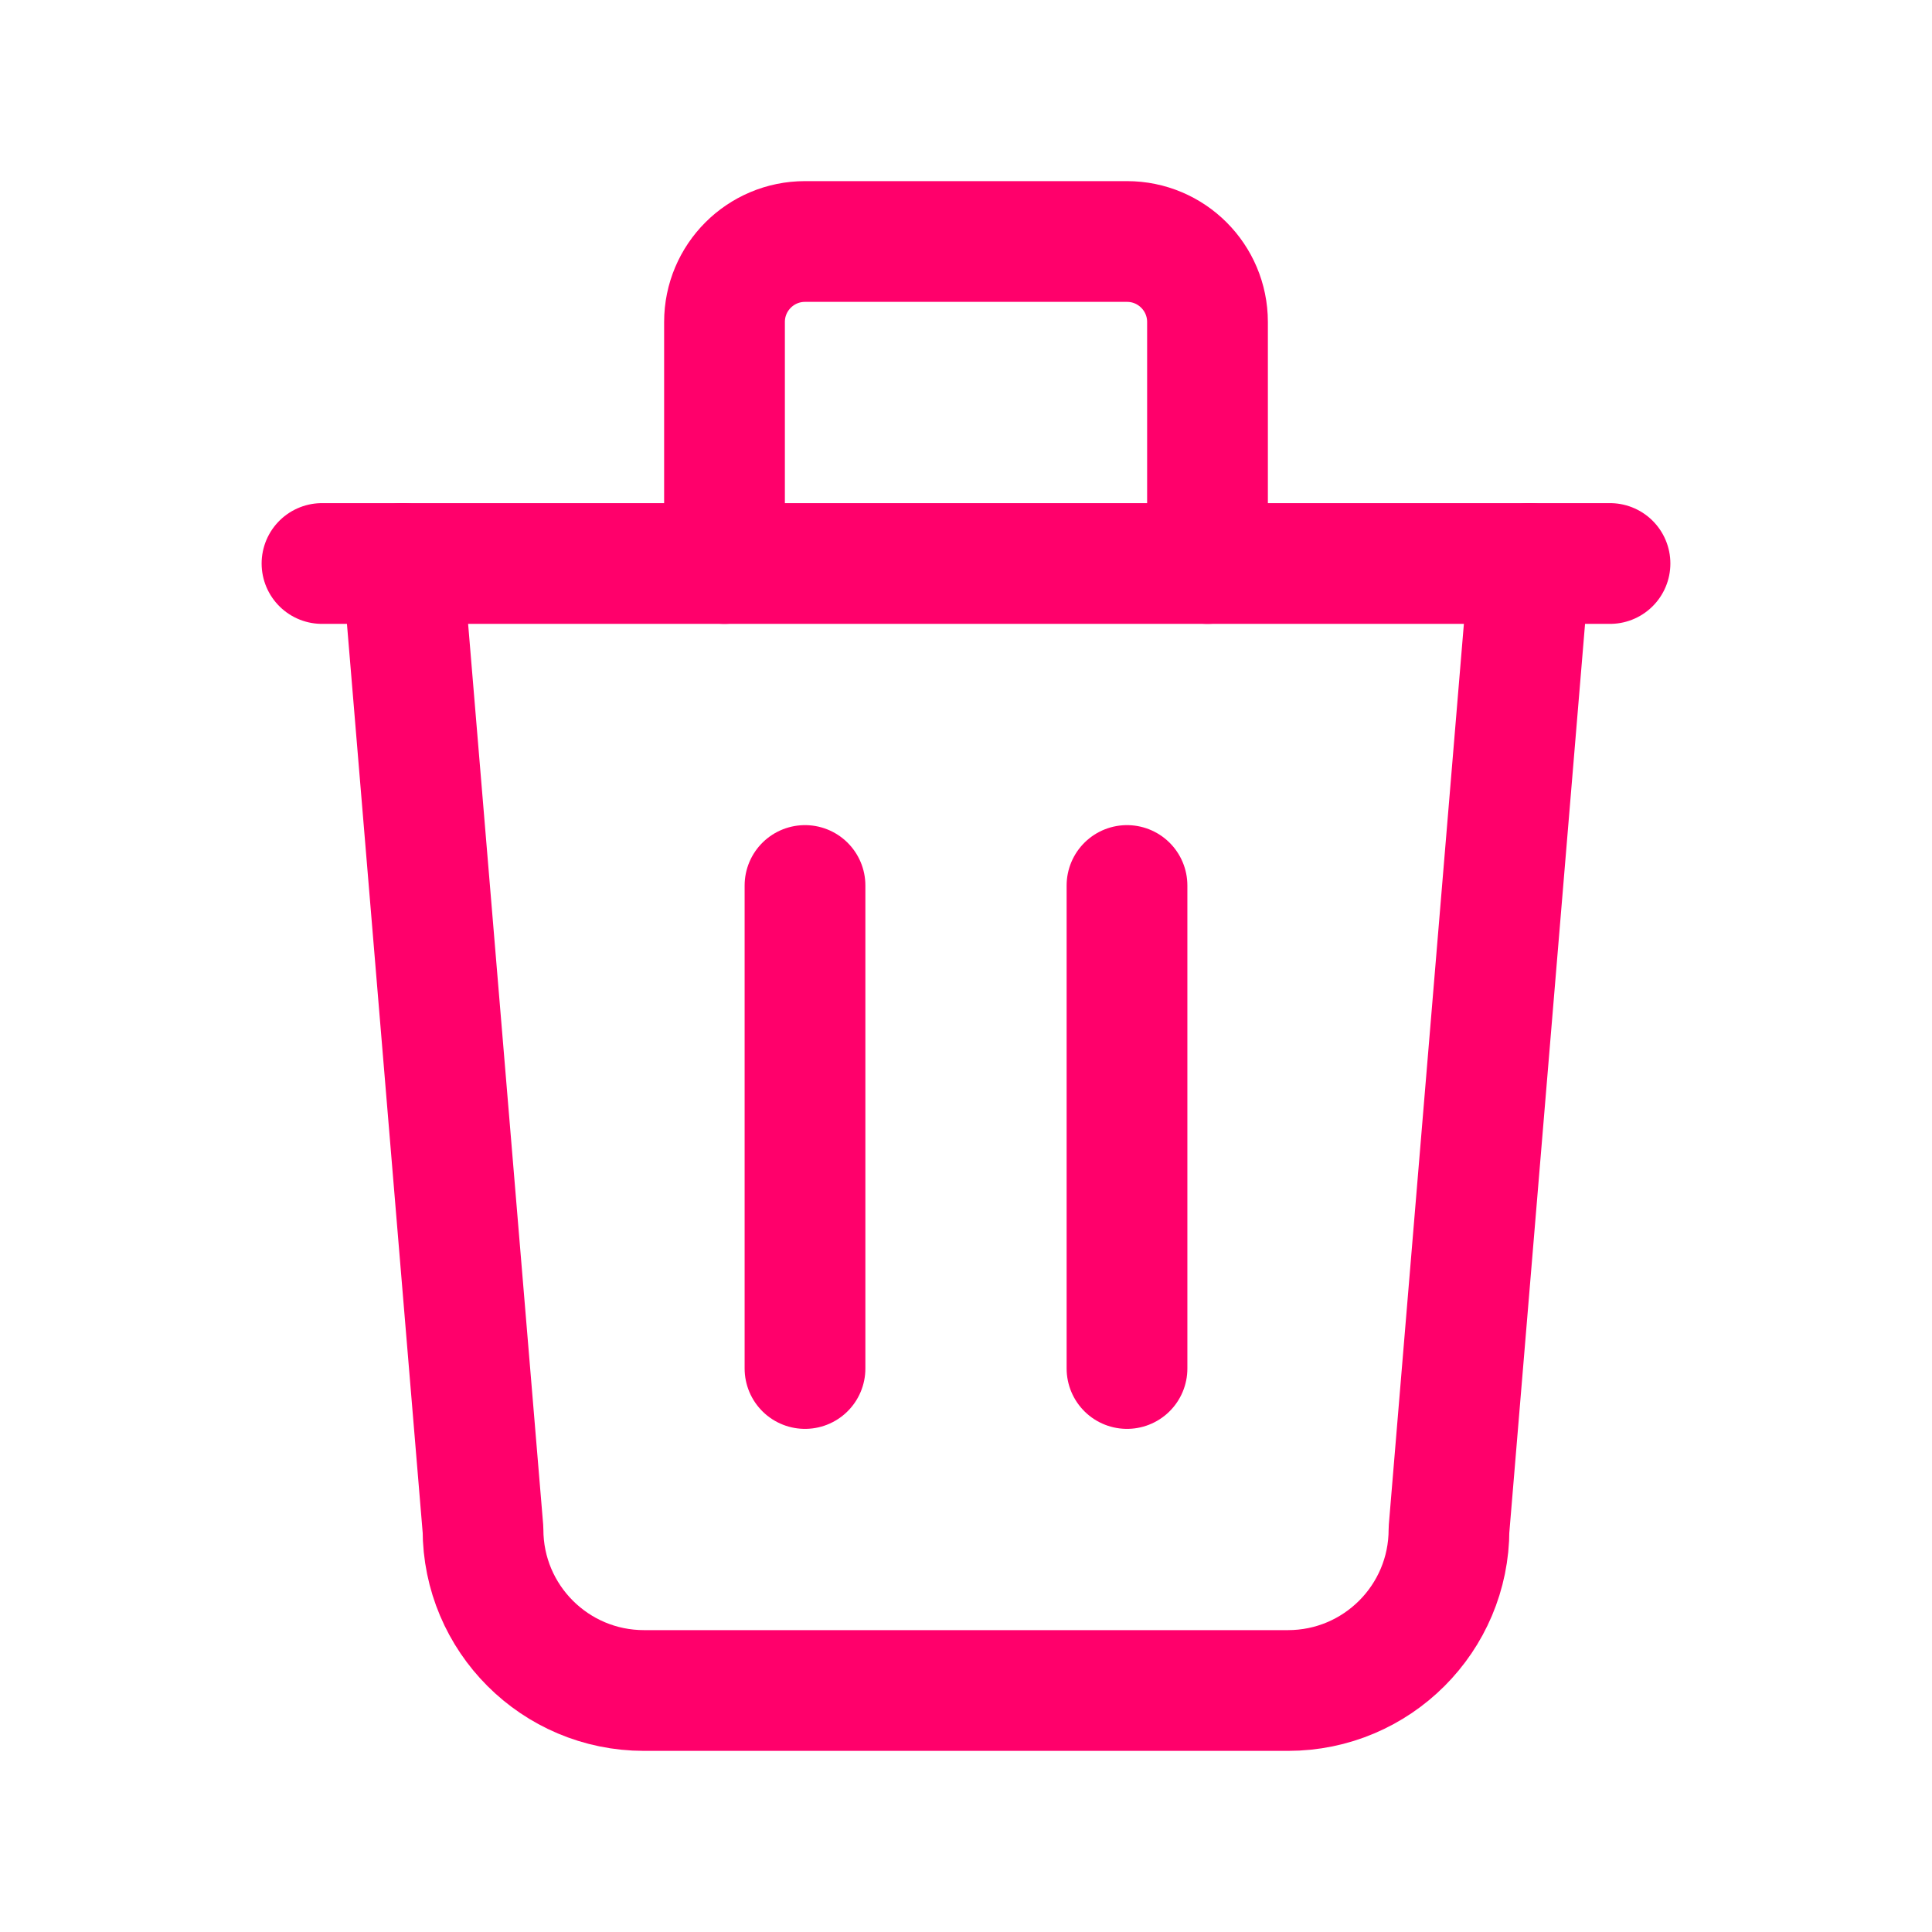
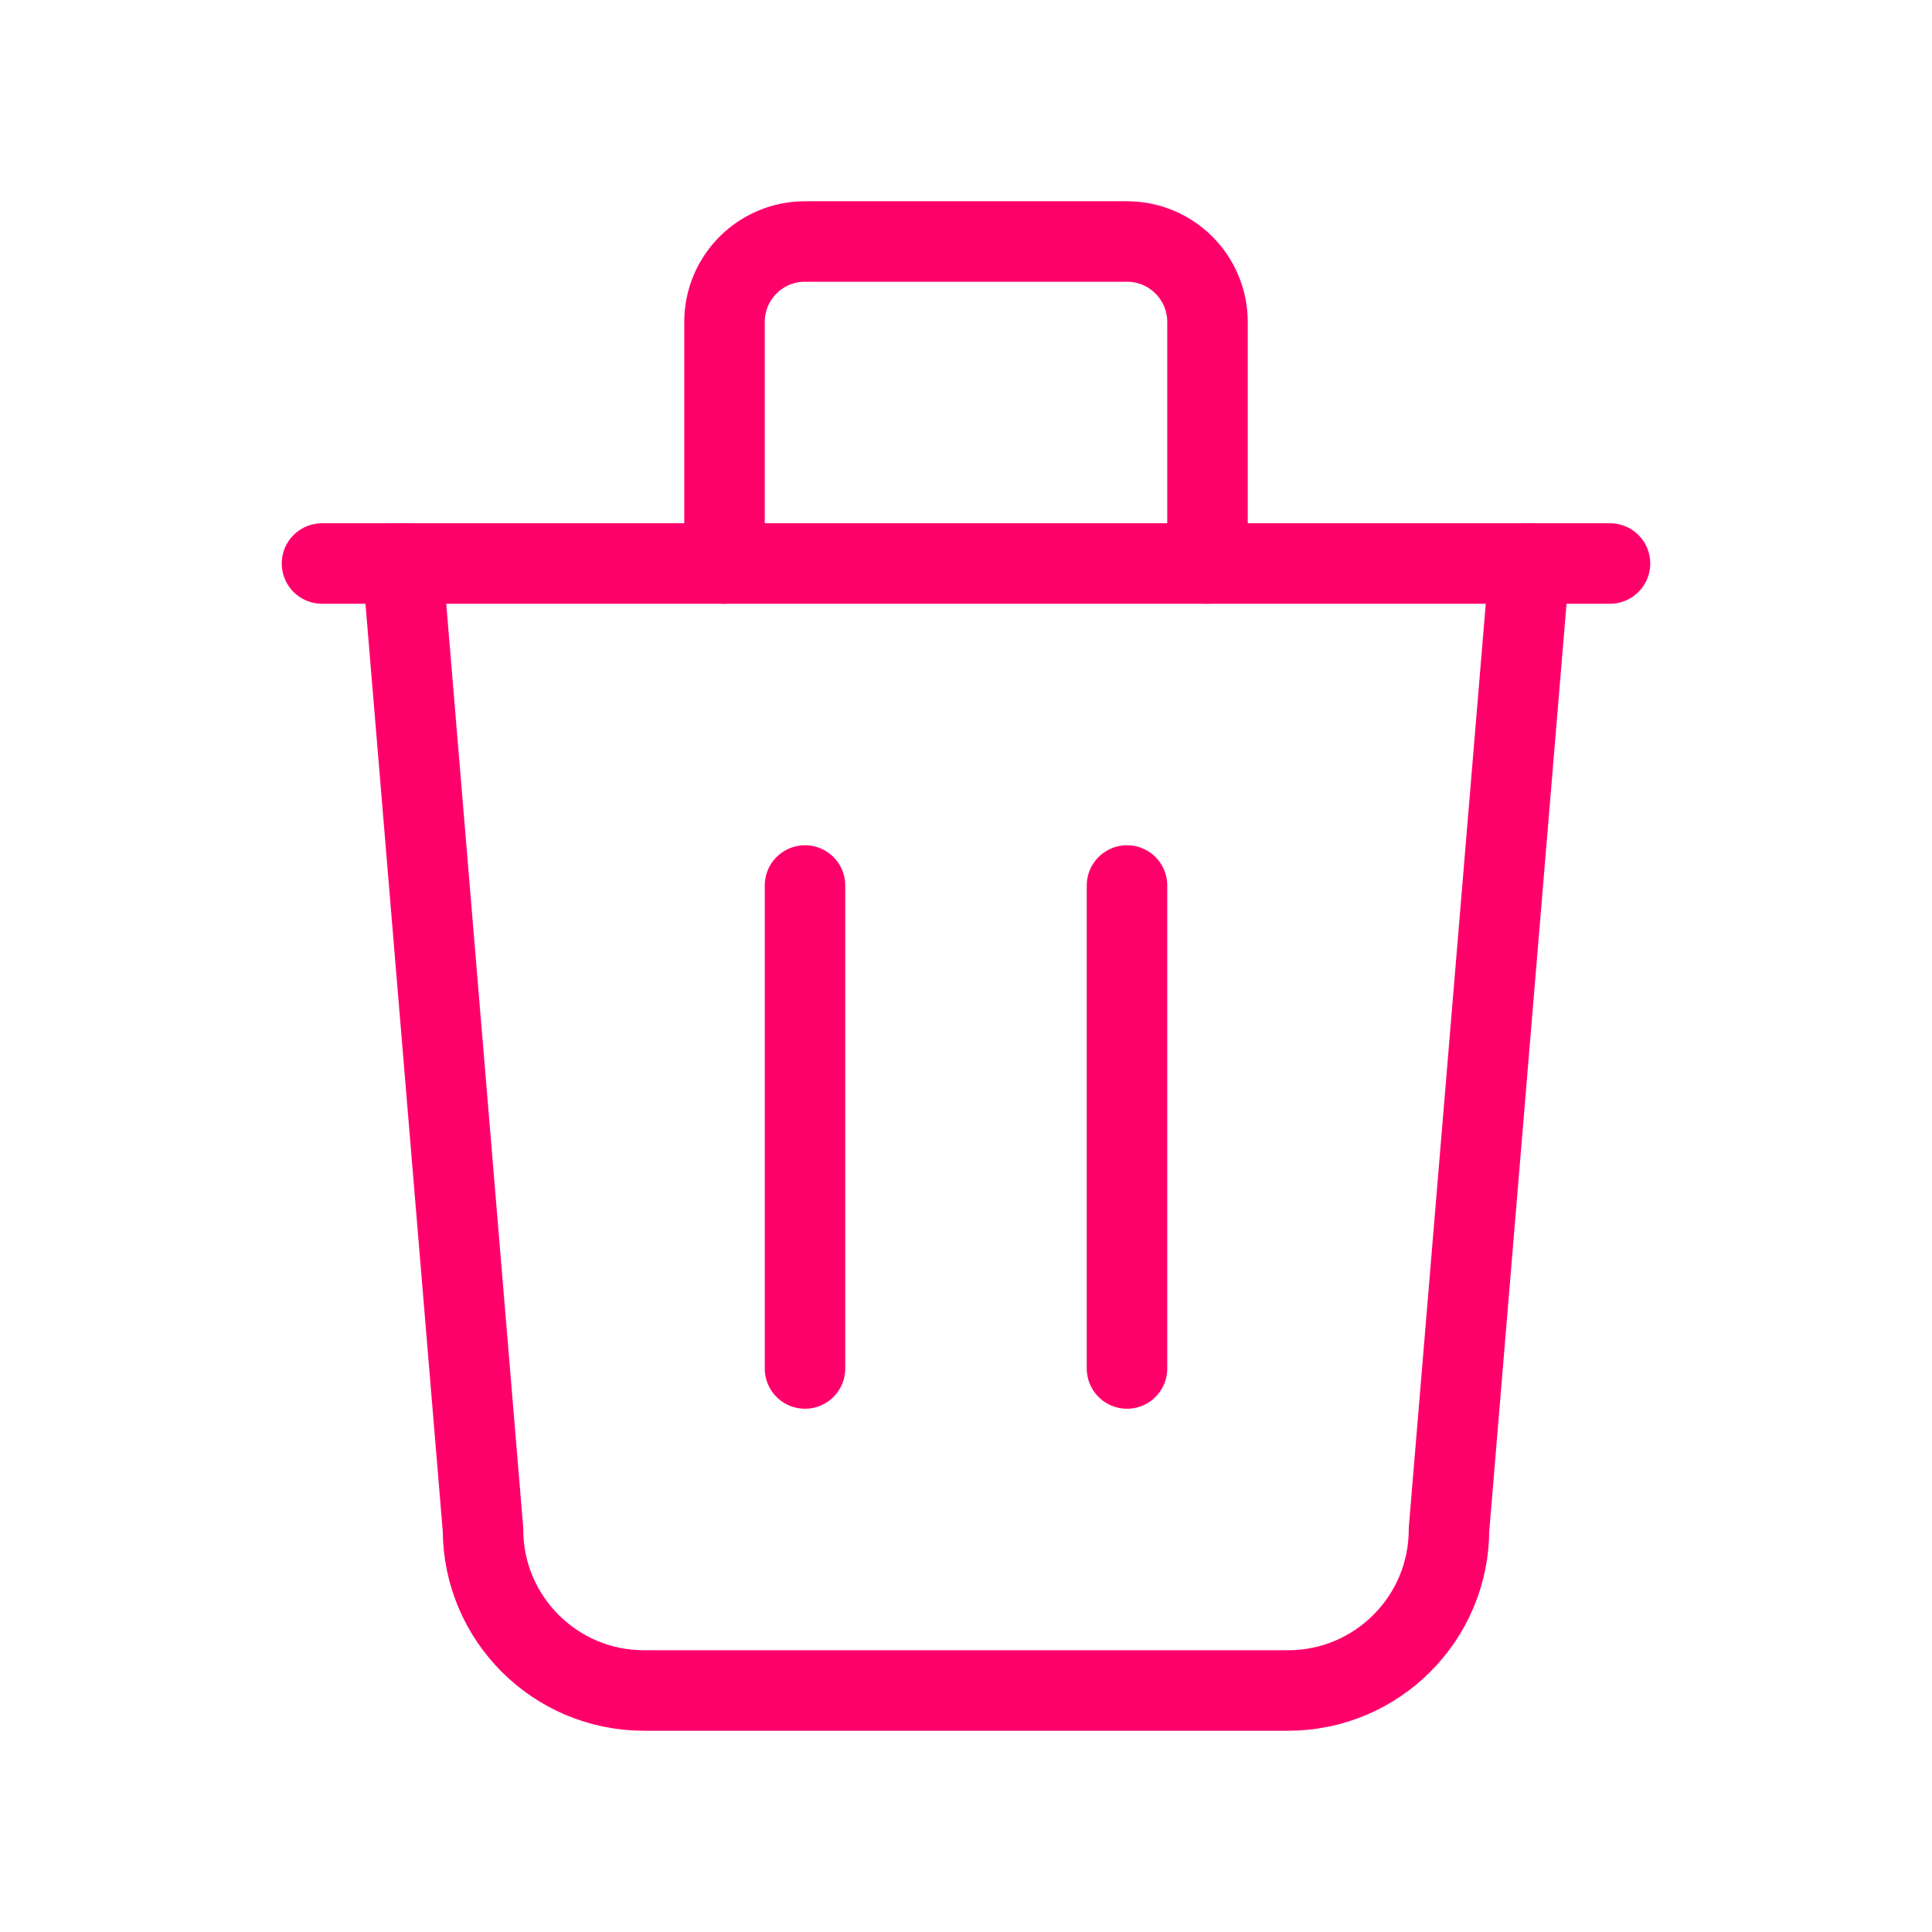
- <svg xmlns="http://www.w3.org/2000/svg" class="icon icon-tabler icon-tabler-trash" width="48" height="48" viewBox="0 0 24 24" stroke-width="1.5" stroke="#FF006B" fill="none" stroke-linecap="round" stroke-linejoin="round">
+ <svg xmlns="http://www.w3.org/2000/svg" class="icon icon-tabler icon-tabler-trash" width="32" height="32" viewBox="0 0 24 24" stroke-width="1" stroke="#FF006B" fill="none" stroke-linecap="round" stroke-linejoin="round">
  <path stroke="none" d="M0 0h24v24H0z" fill="none" />
  <line x1="4" y1="7" x2="20" y2="7" />
  <line x1="10" y1="11" x2="10" y2="17" />
  <line x1="14" y1="11" x2="14" y2="17" />
  <path d="M5 7l1 12a2 2 0 0 0 2 2h8a2 2 0 0 0 2 -2l1 -12" />
  <path d="M9 7v-3a1 1 0 0 1 1 -1h4a1 1 0 0 1 1 1v3" />
</svg>
